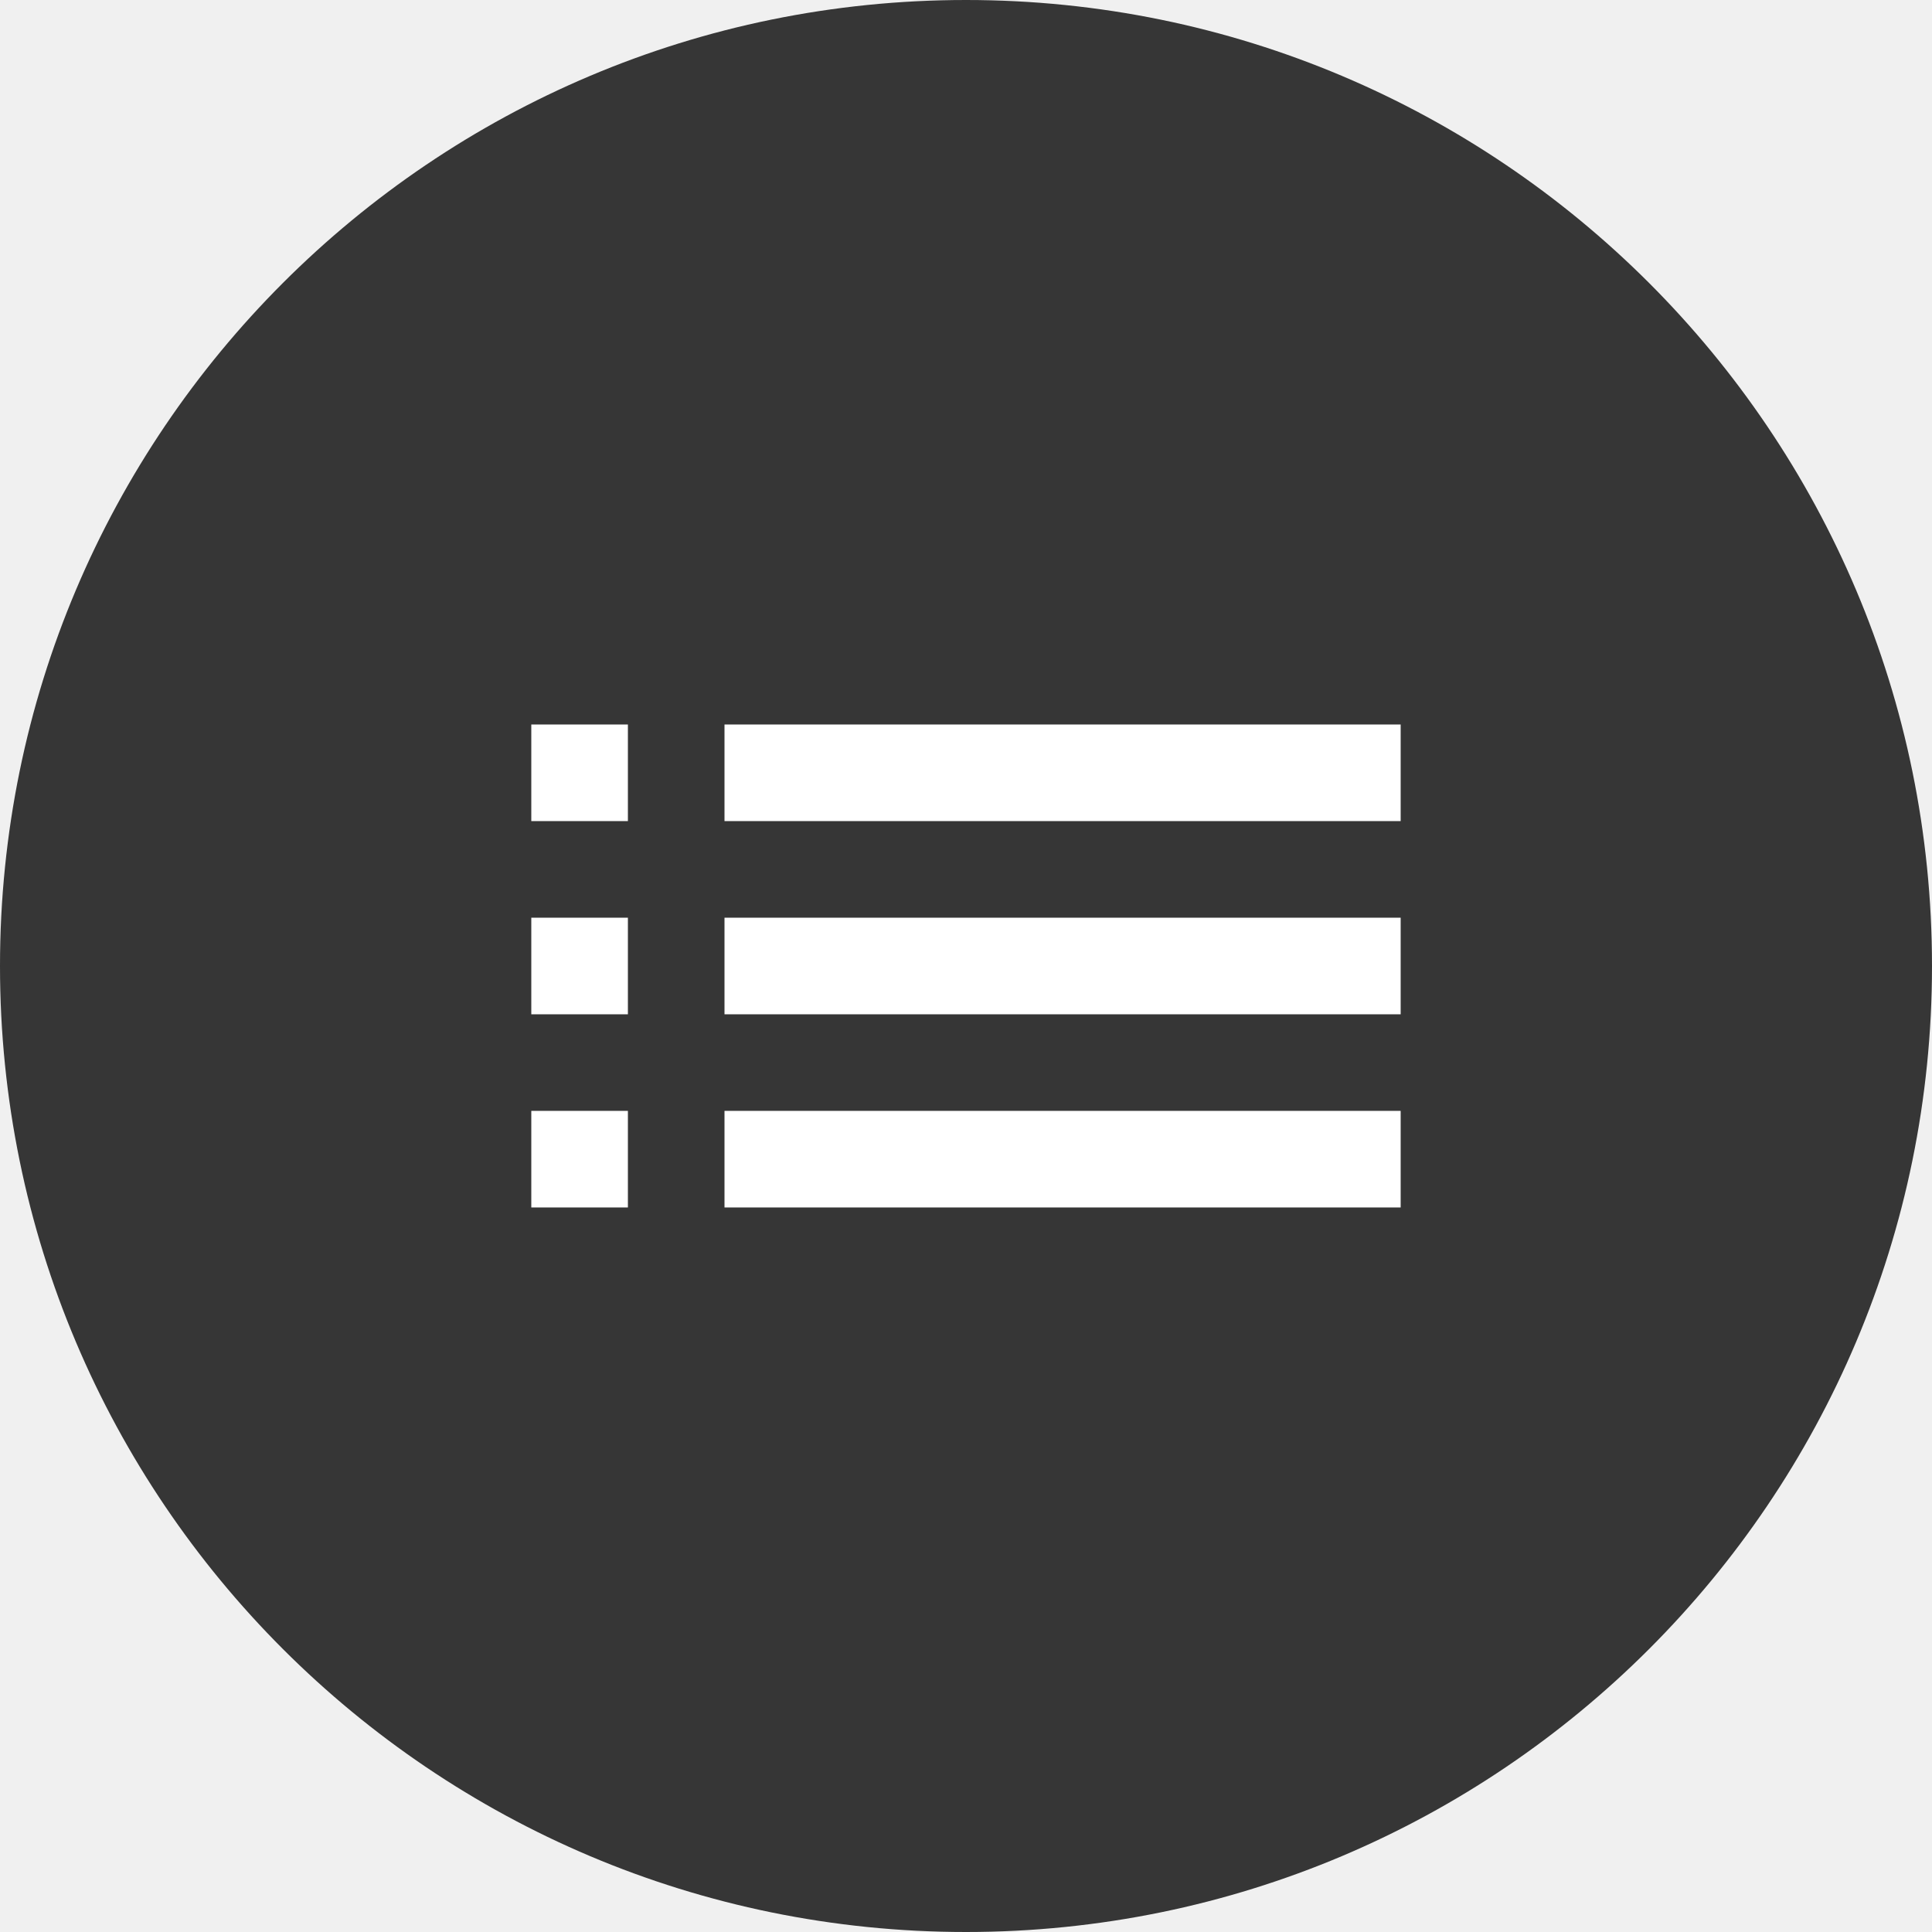
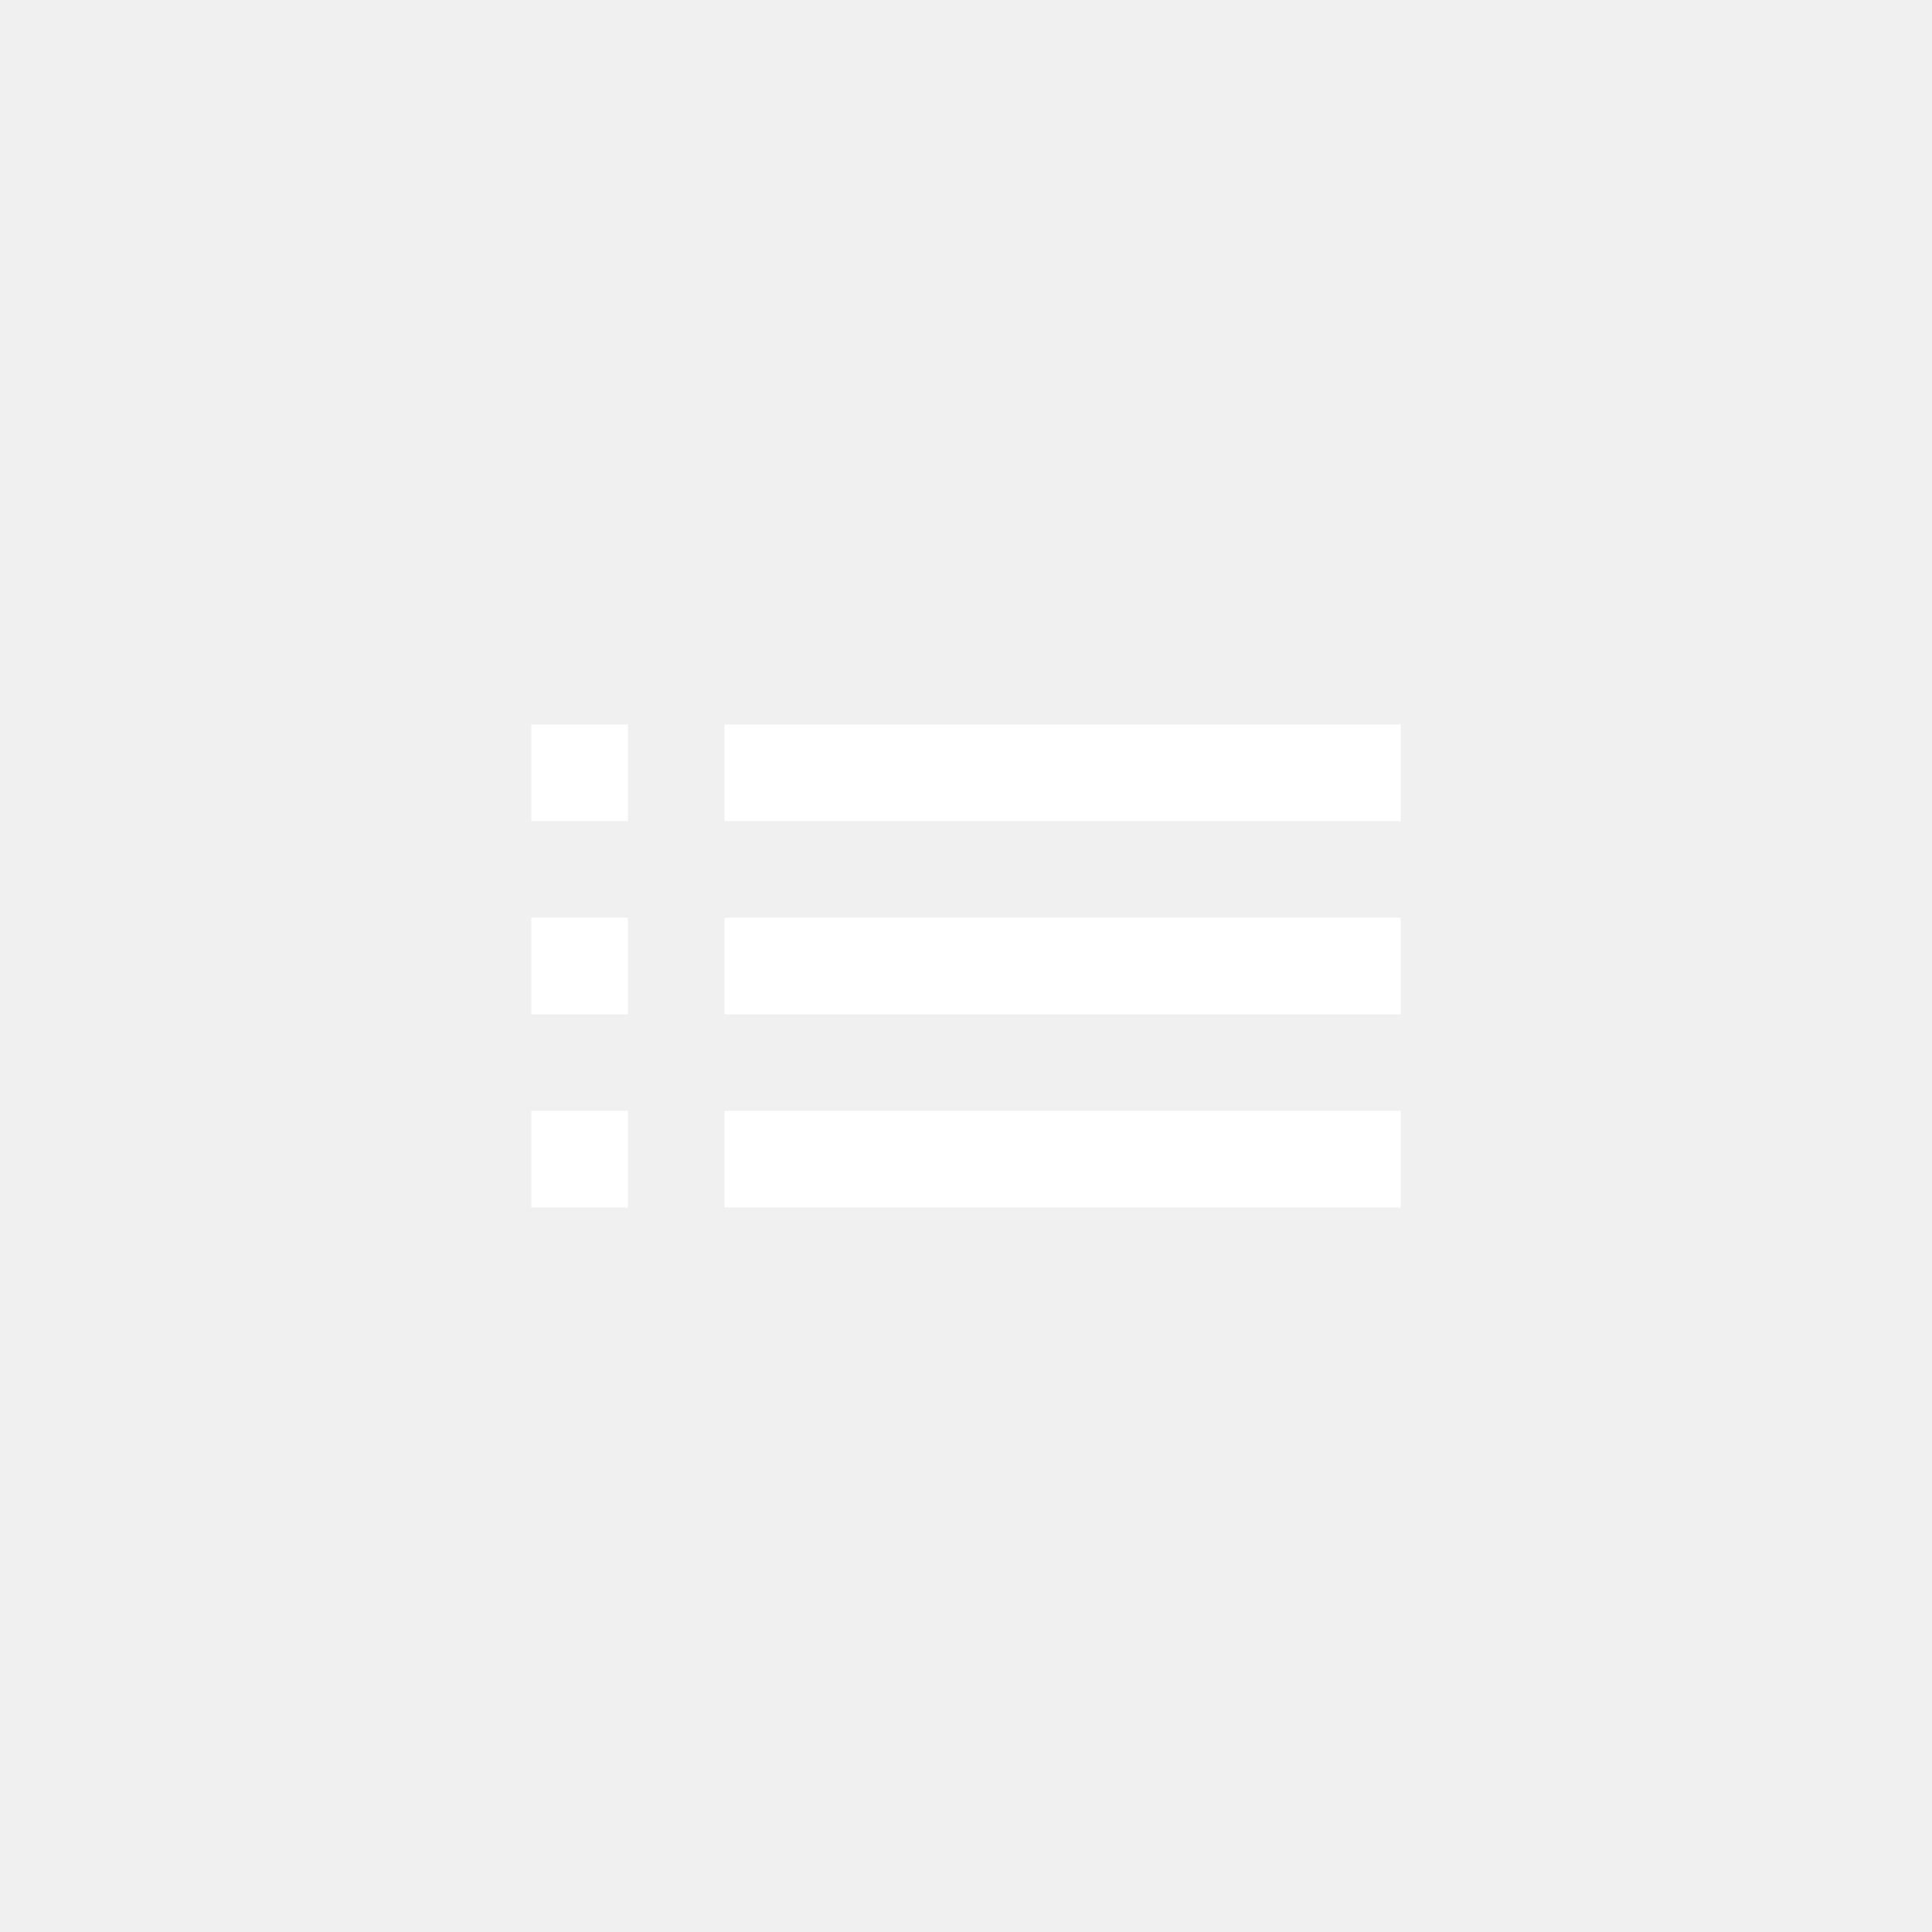
<svg xmlns="http://www.w3.org/2000/svg" width="60" height="60" viewBox="0 0 60 60" fill="none">
-   <circle cx="30" cy="30" r="30" fill="#363636" />
+   <circle cx="30" cy="30" r="30" fill="none" />
  <g clip-path="url(#clip0_97_62)">
    <path d="M43.499 34.499L22.5 34.499L22.5 37.499L43.499 37.499L43.499 34.499ZM43.499 28.5L22.5 28.5L22.5 31.5L43.499 31.5L43.499 28.5ZM43.499 22.5L22.5 22.5L22.5 25.5L43.499 25.5L43.499 22.5ZM19.5 22.5L16.5 22.5L16.5 25.5L19.5 25.5L19.5 22.5ZM19.5 37.499L19.5 34.499L16.5 34.499L16.5 37.499L19.5 37.499ZM19.5 28.5L16.5 28.5L16.5 31.5L19.5 31.5L19.5 28.5Z" fill="white" />
  </g>
  <defs>
    <clipPath id="clip0_97_62">
      <rect width="36" height="36" fill="white" transform="translate(11.9995 11.9995)" />
    </clipPath>
  </defs>
</svg>
